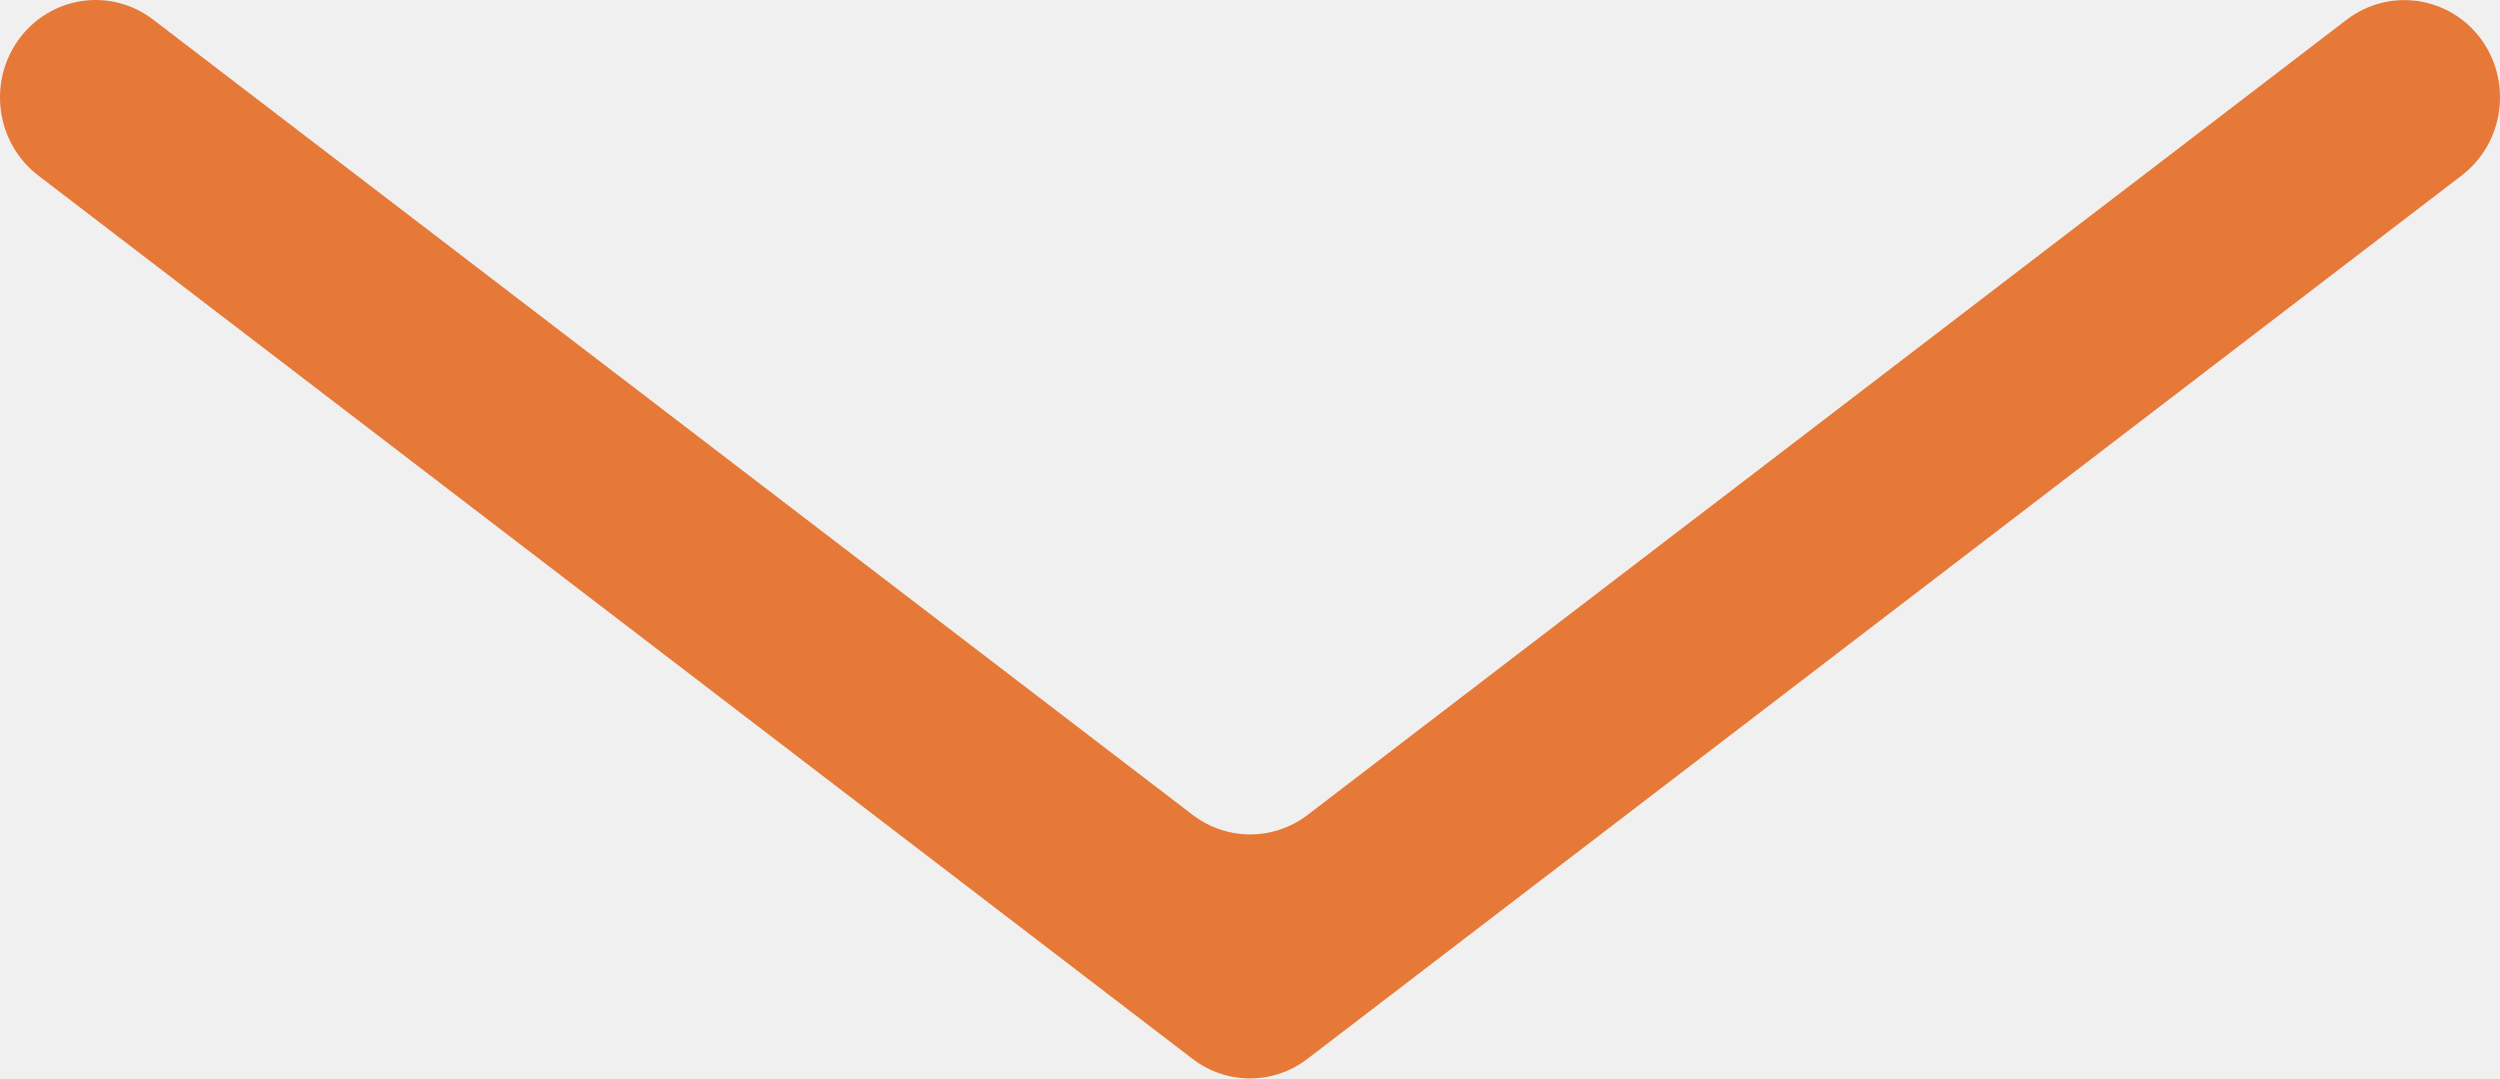
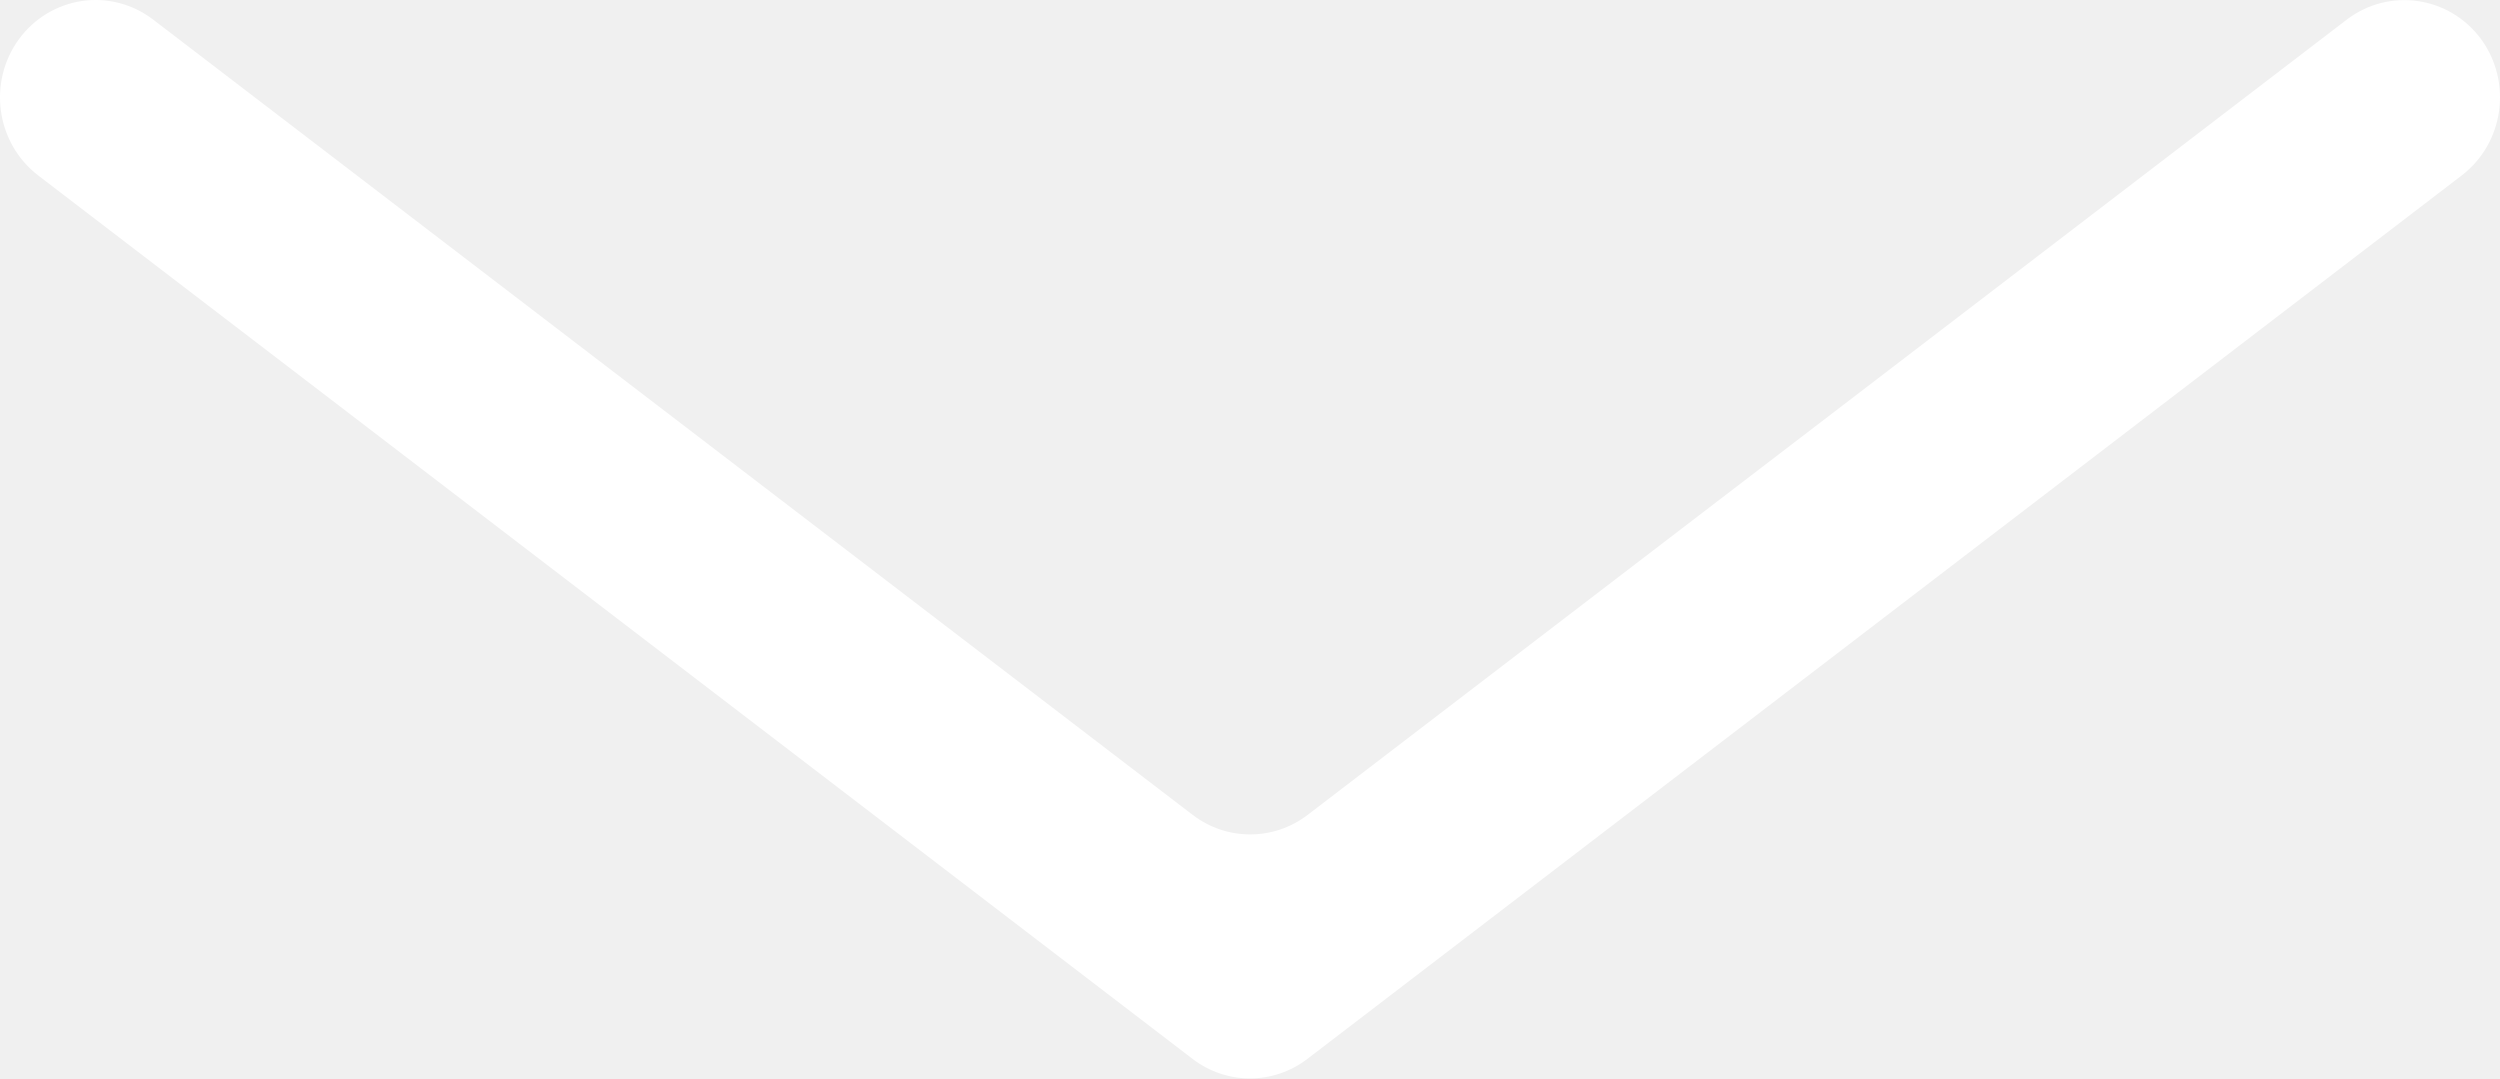
<svg xmlns="http://www.w3.org/2000/svg" width="102px" height="44px" viewBox="0 0 102 44" version="1.1">
  <g id="icons/chevrons/down" stroke="none" stroke-width="1" fill="none" fill-rule="evenodd">
-     <path d="M53.35,43.196 L100.441,7.156 C102.161,5.836 102.511,3.351 101.225,1.592 L101.225,1.592 C99.928,-0.16 97.484,-0.516 95.755,0.795 L53.35,33.249 C51.961,34.309 50.052,34.309 48.663,33.249 L6.245,0.797 C5.416,0.163 4.374,-0.11 3.347,0.04 C2.321,0.19 1.395,0.749 0.775,1.595 L0.775,1.595 C-0.511,3.353 -0.161,5.839 1.559,7.159 L48.648,43.196 C50.038,44.268 51.959,44.268 53.35,43.196 L53.35,43.196 Z" id="Path" fill="#E67937" />
+     <path d="M53.35,43.196 L100.441,7.156 C102.161,5.836 102.511,3.351 101.225,1.592 L101.225,1.592 C99.928,-0.16 97.484,-0.516 95.755,0.795 L53.35,33.249 C51.961,34.309 50.052,34.309 48.663,33.249 L6.245,0.797 C5.416,0.163 4.374,-0.11 3.347,0.04 C2.321,0.19 1.395,0.749 0.775,1.595 L0.775,1.595 C-0.511,3.353 -0.161,5.839 1.559,7.159 L48.648,43.196 C50.038,44.268 51.959,44.268 53.35,43.196 L53.35,43.196 Z" id="Path" fill="#FFF" />
  </g>
</svg>
